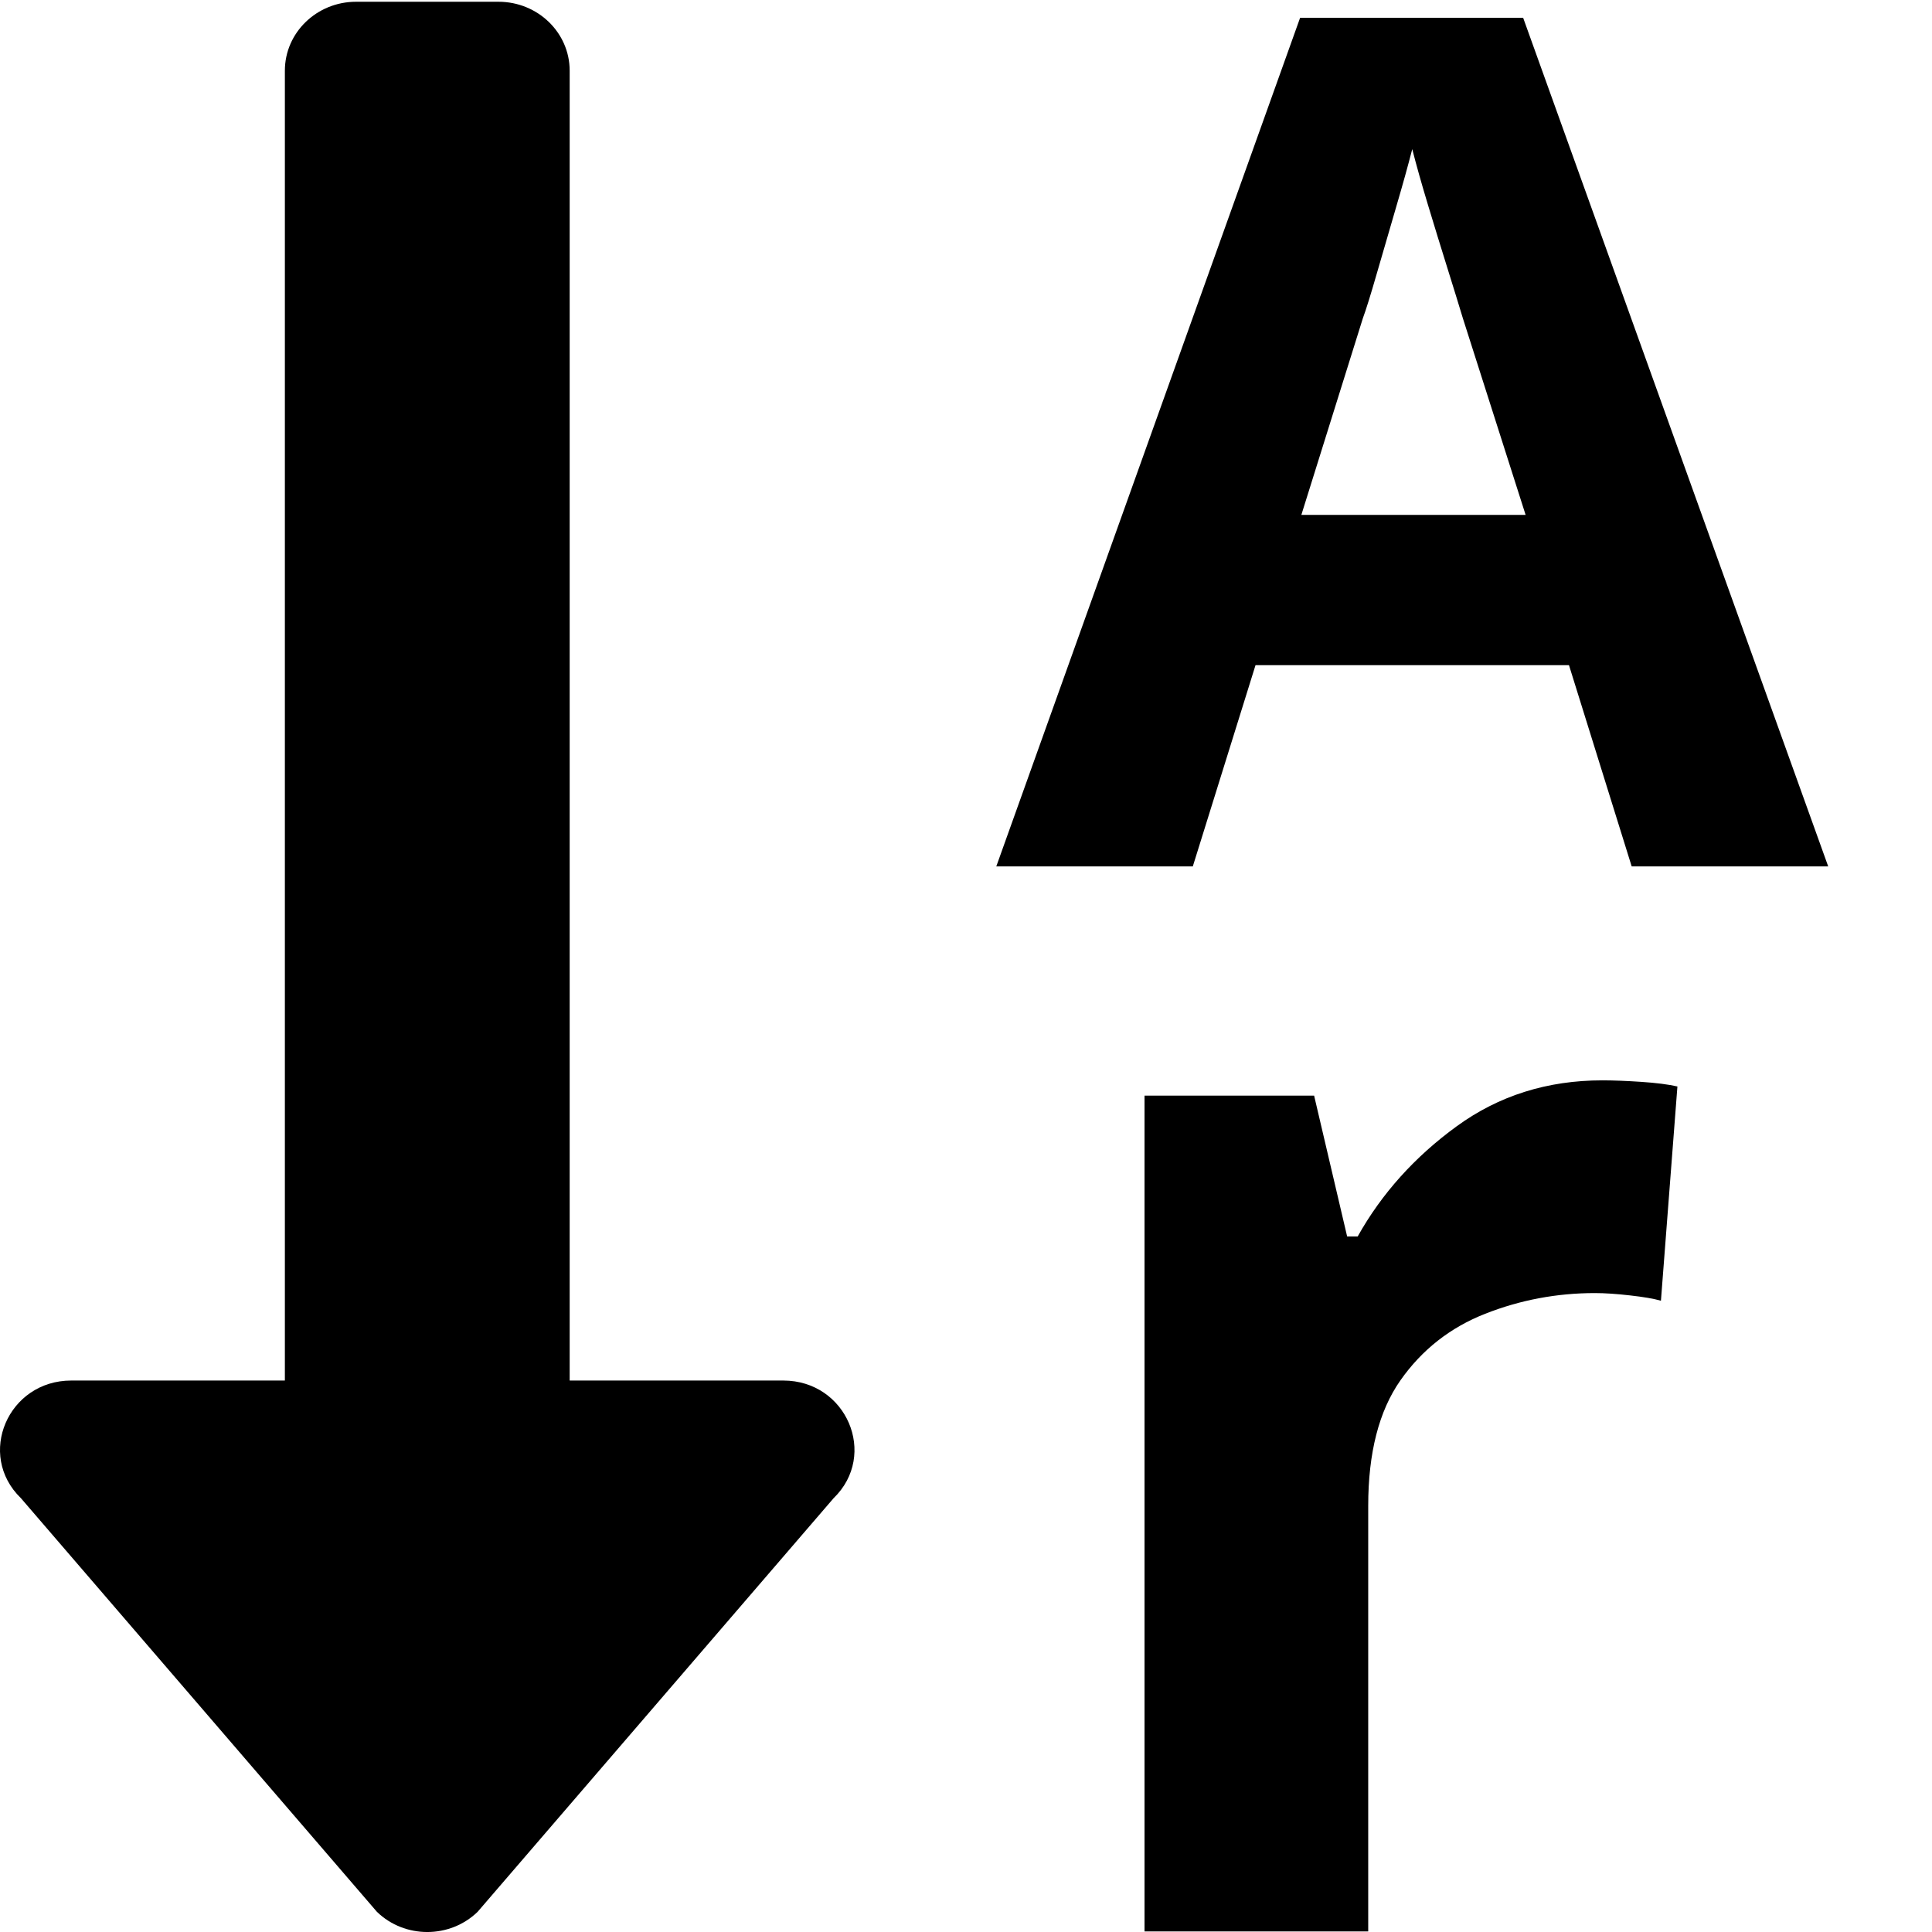
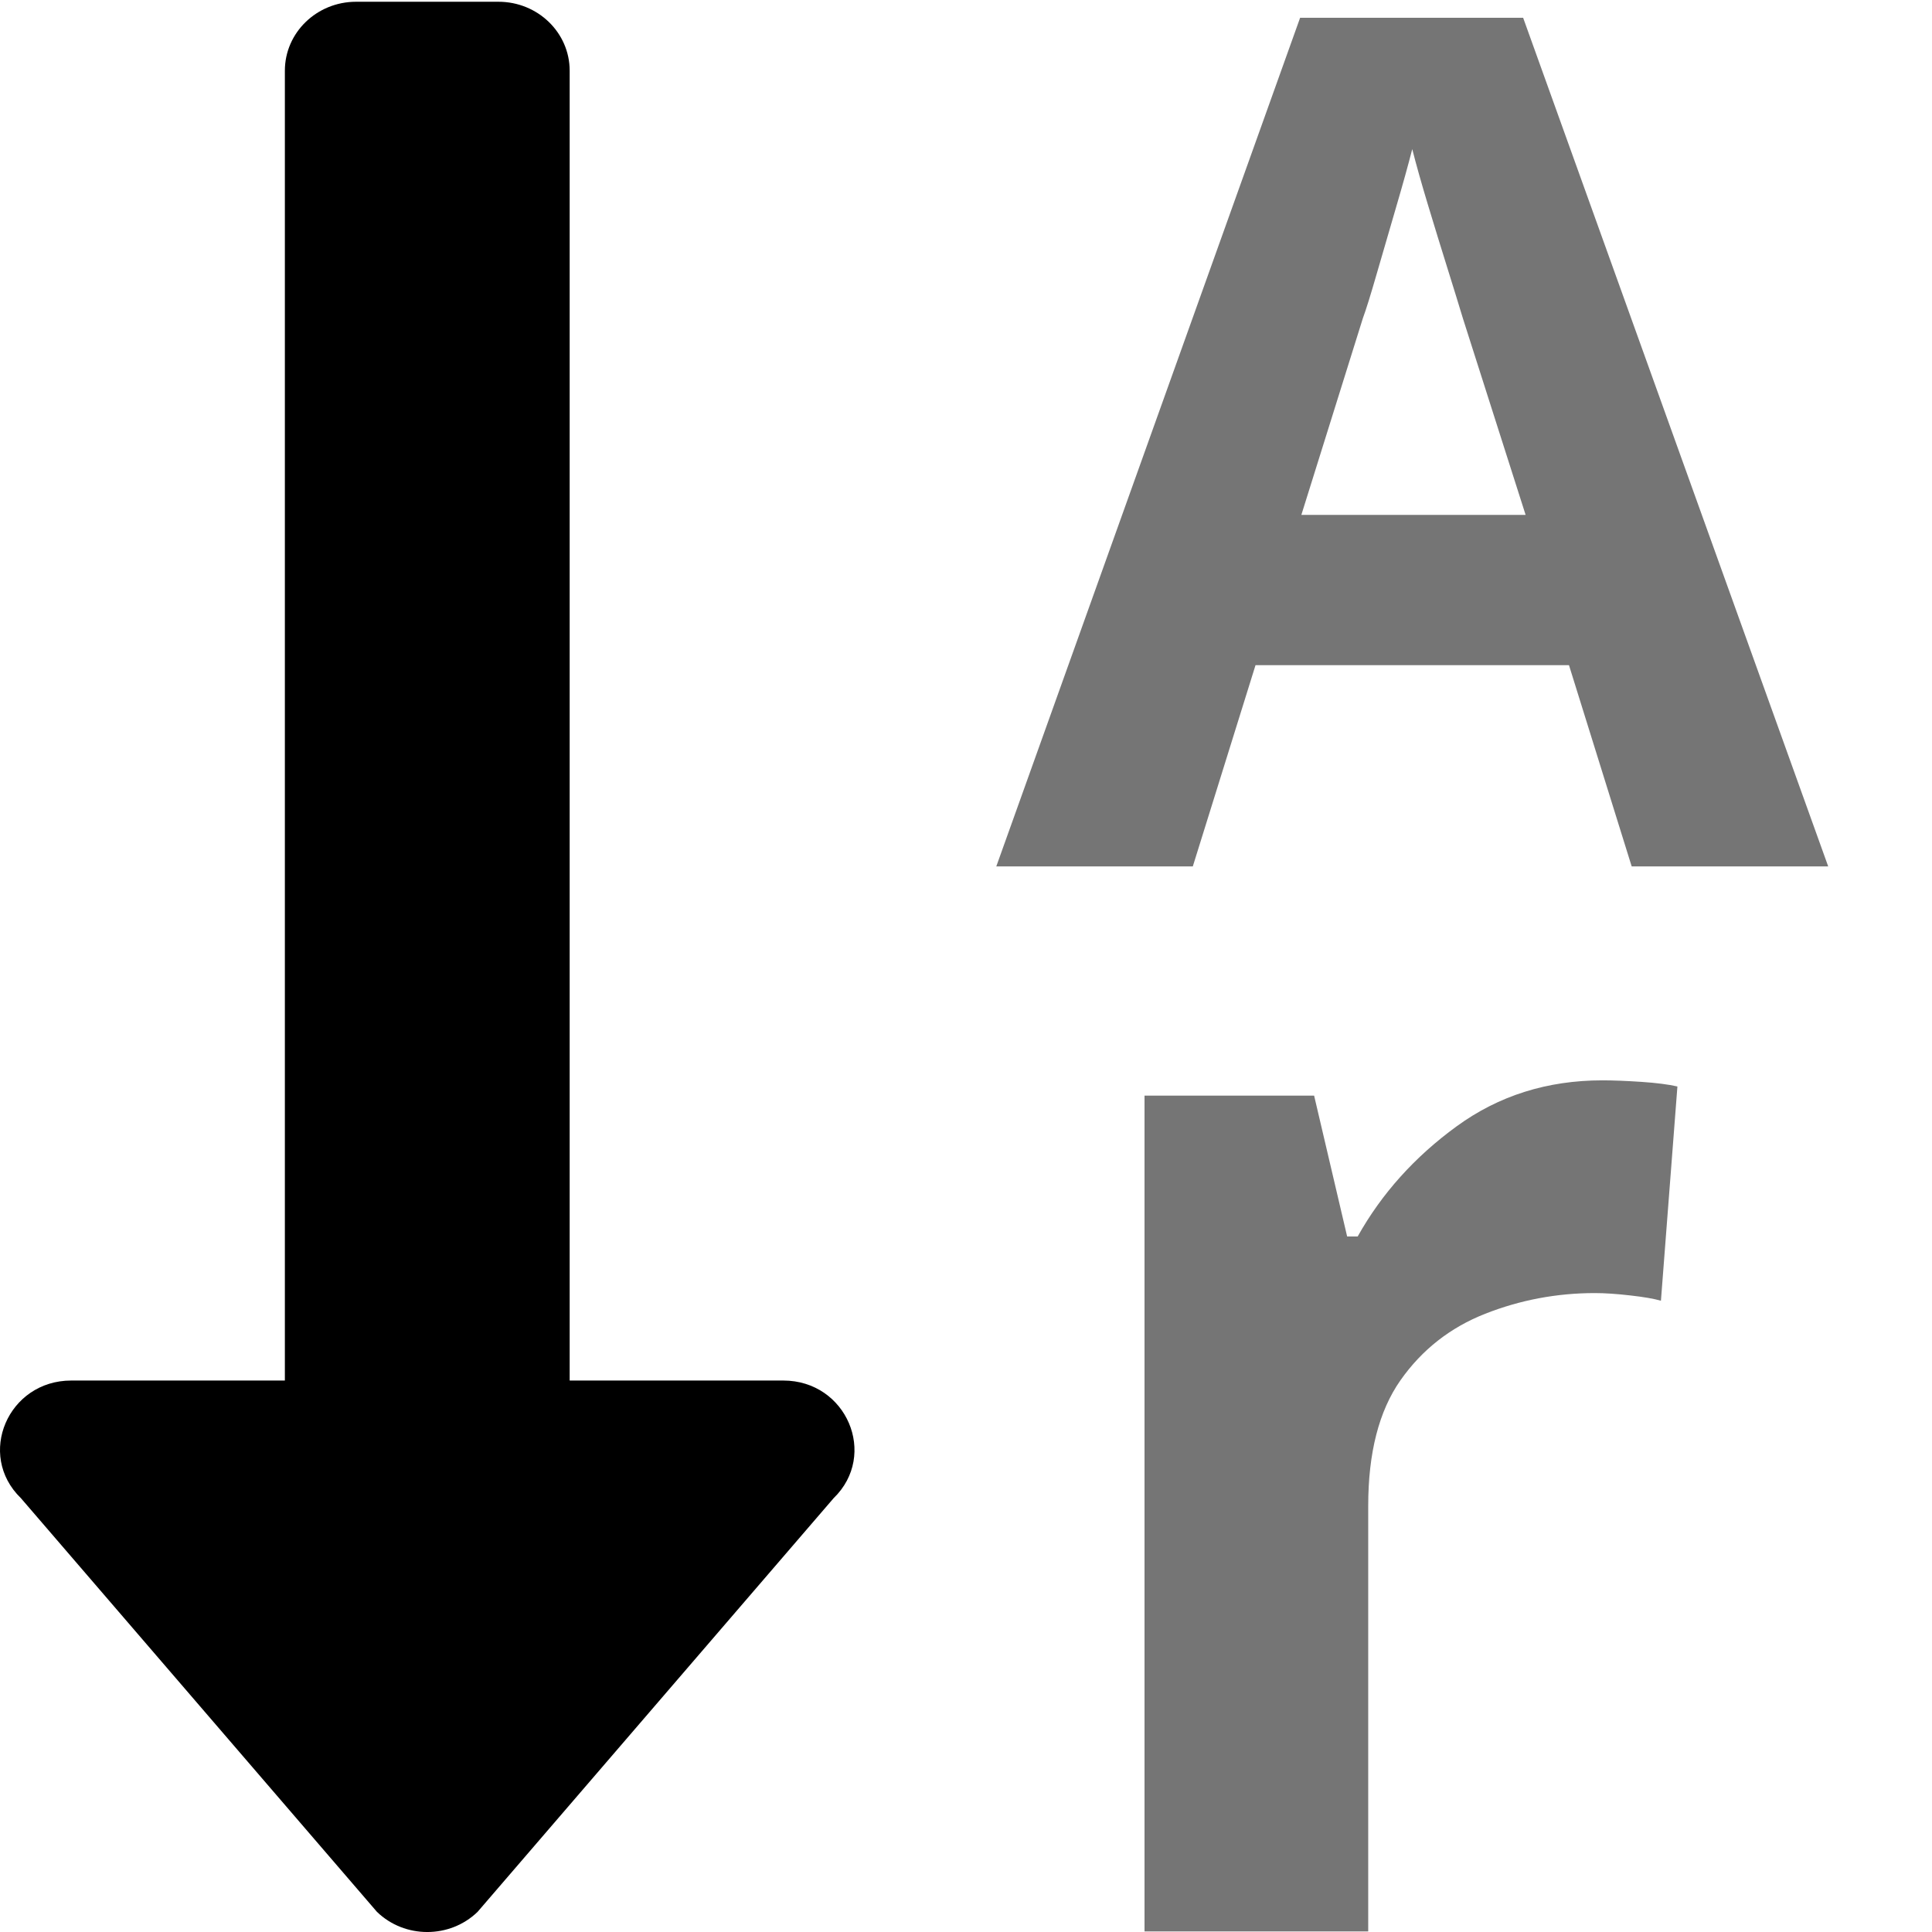
<svg xmlns="http://www.w3.org/2000/svg" aria-hidden="true" focusable="false" data-prefix="fas" data-icon="sort-alpha-up" class="svg-inline--fa fa-sort-alpha-up fa-w-14" role="img" viewBox="0 0 576 576" version="1.1" id="svg4" width="24" height="24">
  <defs id="defs8" />
  <g transform="matrix(1.326712,0,0,1.276404,0.0059062,14912.574)" id="g844">
    <path style="fill:currentColor;stroke-width:1.003" id="path2" d="m 176.011,-11360.812 h -48 v -305.947 c 0,-8.892 -7.163,-16.102 -16,-16.102 H 80.011 c -8.837,0 -16,7.21 -16,16.102 v 305.947 h -48 c -14.21,0 -21.38,17.35 -11.31,27.484 l 80,96.615 c 6.248,6.284 16.372,6.284 22.62,0 l 80,-96.615 c 10.04,-10.114 2.91,-27.484 -11.31,-27.484 z" />
-     <text xml:space="preserve" style="font-style:normal;font-variant:normal;font-weight:bold;font-stretch:normal;font-size:273.684px;line-height:1.25;font-family:sans-serif;stroke-width:1.056" x="226.148" y="-11365.694" id="text878" transform="scale(0.9899657,1.010136)">
-       <tspan x="226.148" y="-11365.694" id="tspan876" style="font-style:normal;font-variant:normal;font-weight:bold;font-stretch:normal;font-size:273.684px;font-family:sans-serif;stroke-width:1.056">A</tspan>
+     <text xml:space="preserve" style="font-style:normal;font-variant:normal;font-weight:bold;font-stretch:normal;font-size:273.684px;line-height:1.25;font-family:sans-serif;stroke-width:1.056;opacity:0.54;" x="226.148" y="-11365.694" id="text878" transform="scale(0.9899657,1.010136)">
+       <tspan x="226.148" y="-11365.694" id="tspan876" style="font-style:normal;font-variant:normal;font-weight:bold;font-stretch:normal;font-size:273.684px;font-family:sans-serif;stroke-width:1.056;">A</tspan>
    </text>
-     <text xml:space="preserve" style="font-style:normal;font-variant:normal;font-weight:bold;font-stretch:normal;font-size:347.294px;line-height:1.25;font-family:sans-serif" x="237.679" y="-10910.472" id="text872" transform="scale(0.9713613,1.029483)">
-       <tspan x="237.679" y="-10910.472" id="tspan870" style="font-style:normal;font-variant:normal;font-weight:bold;font-stretch:normal;font-size:347.294px;font-family:sans-serif">r</tspan>
+     <text xml:space="preserve" style="font-style:normal;font-variant:normal;font-weight:bold;font-stretch:normal;font-size:347.294px;line-height:1.25;font-family:sans-serif;opacity:0.54;" x="237.679" y="-10910.472" id="text872" transform="scale(0.9713613,1.029483)">
+       <tspan x="237.679" y="-10910.472" id="tspan870" style="font-style:normal;font-variant:normal;font-weight:bold;font-stretch:normal;font-size:347.294px;font-family:sans-serif;">r</tspan>
    </text>
  </g>
  <text xml:space="preserve" style="font-style:normal;font-weight:normal;font-size:40px;line-height:1.25;font-family:sans-serif;letter-spacing:0px;word-spacing:0px;fill:#000000;fill-opacity:1;stroke:none" x="361.741" y="-11345.363" id="text822">
    <tspan id="tspan820" x="361.741" y="-11309.973" />
  </text>
</svg>
